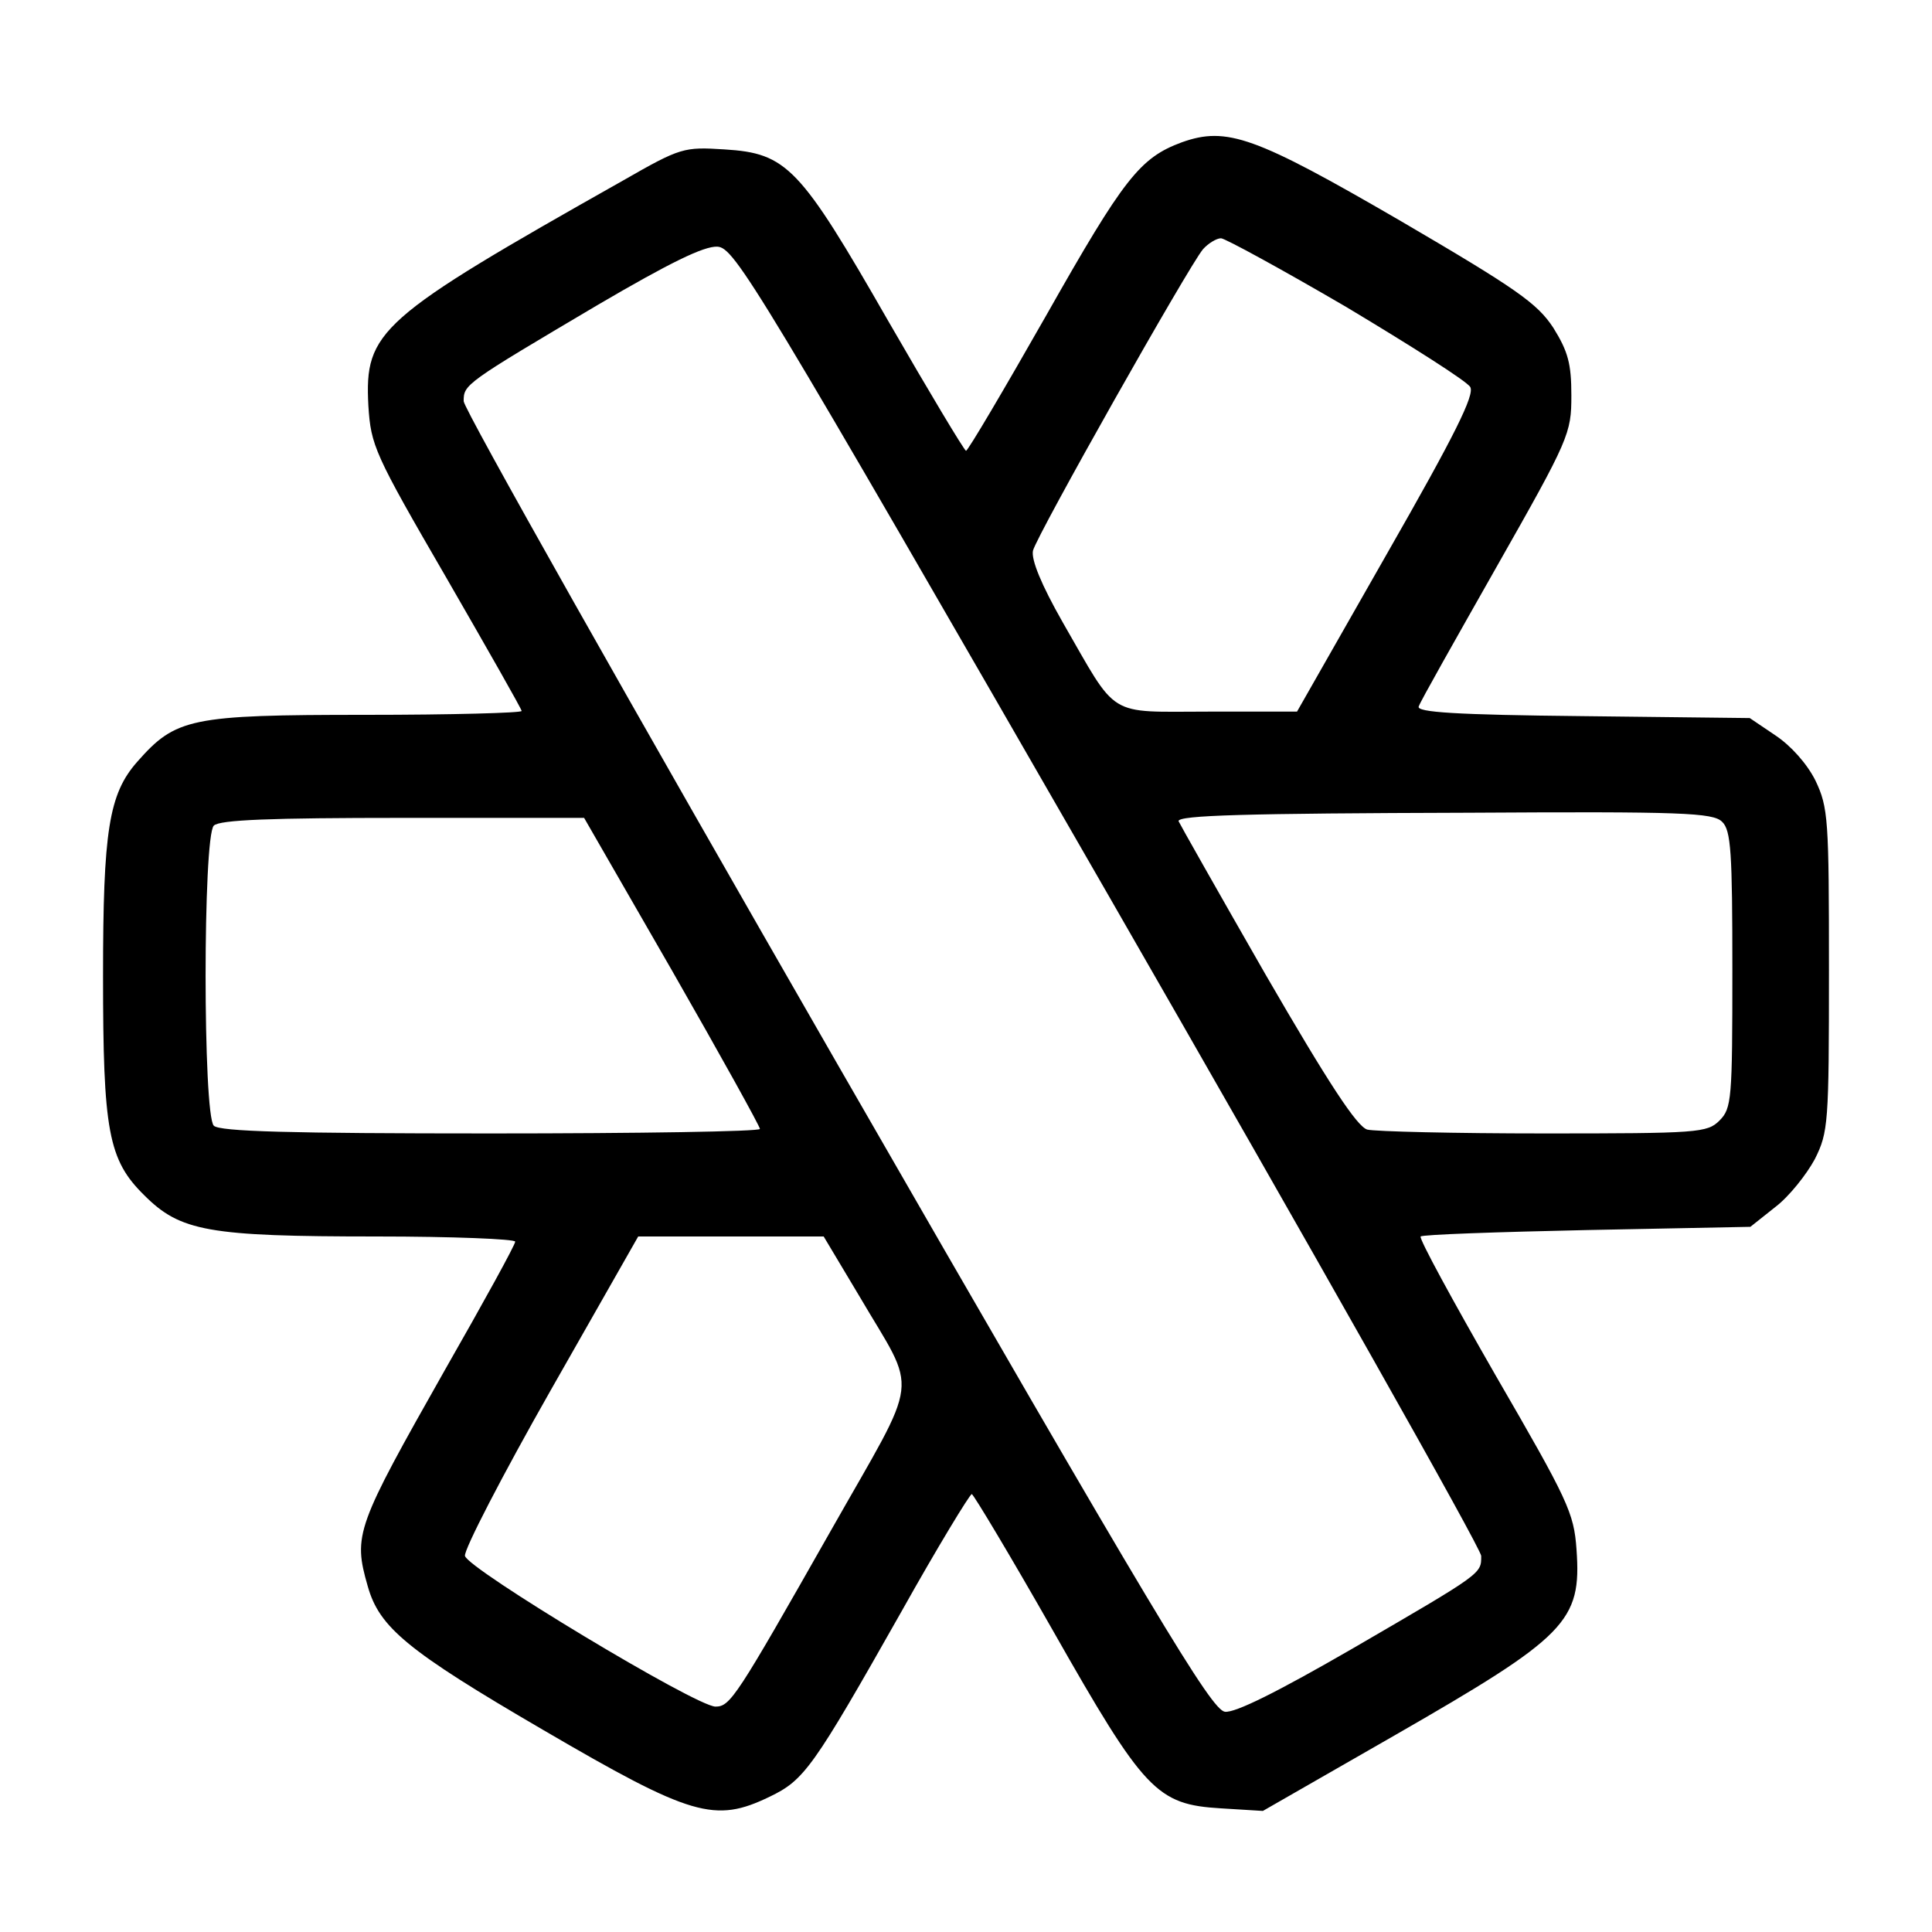
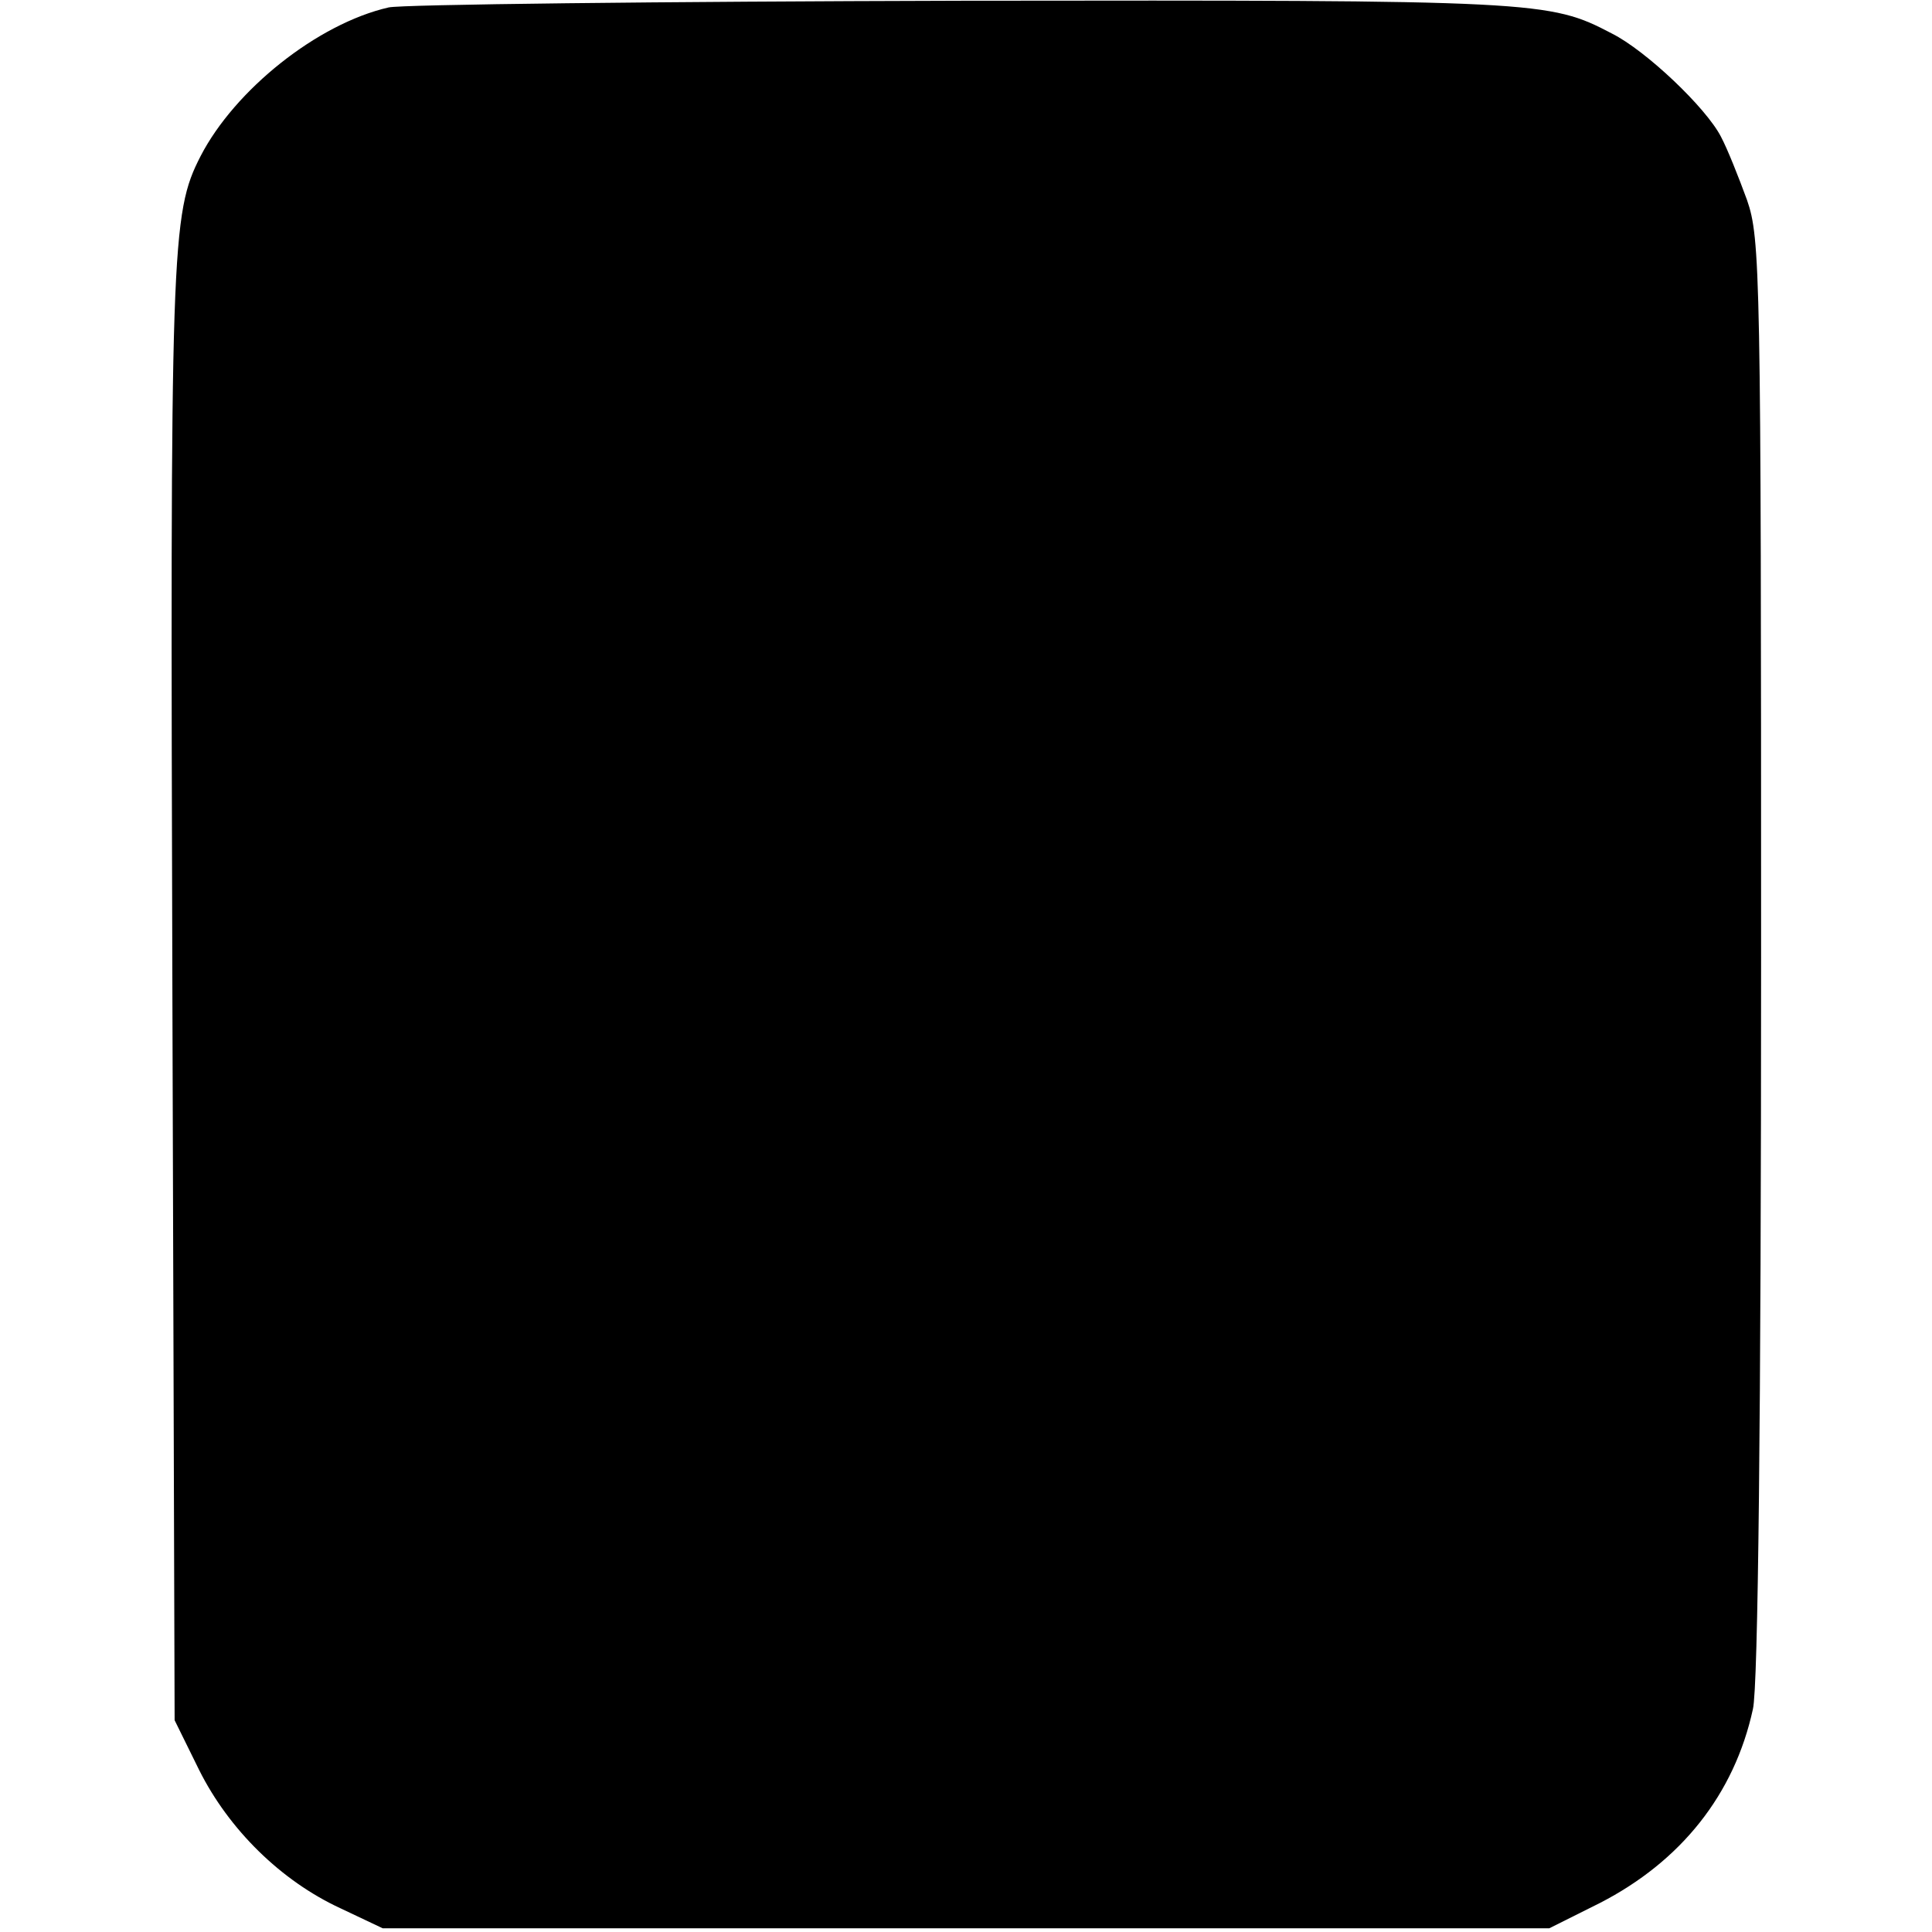
- <svg xmlns="http://www.w3.org/2000/svg" version="1.0" width="300pt" height="300pt" viewBox="0 0 300 300" preserveAspectRatio="xMidYMid meet">
-   <g transform="translate(0,300) scale(0.1,-0.1)" fill="#000000" stroke="none">
-     <path d="M1835 2779 c-65 -24 -90 -56 -210 -268 -66 -116 -122 -211 -125 -211 -3 1 -57 91 -121 202 -137 239 -157 260 -254 266 -63 4 -68 3 -157 -48 -381 -215 -402 -234 -396 -350 4 -62 9 -74 121 -267 64 -111 117 -204 117 -207 0 -3 -109 -6 -242 -6 -273 0 -295 -5 -355 -73 -44 -50 -53 -107 -53 -332 0 -241 8 -286 64 -341 56 -56 99 -64 361 -64 118 0 215 -4 215 -8 0 -5 -49 -94 -109 -199 -138 -244 -143 -256 -120 -336 18 -64 61 -100 272 -223 231 -135 267 -145 352 -104 54 26 67 44 205 288 56 100 106 182 109 182 3 -1 60 -96 126 -212 142 -250 161 -270 261 -276 l65 -4 204 117 c268 154 291 177 283 289 -4 57 -13 76 -126 271 -66 115 -119 212 -116 215 3 3 120 7 259 10 l253 5 39 31 c21 16 48 50 61 74 21 42 22 55 22 294 0 234 -1 252 -21 294 -13 26 -38 54 -62 70 l-40 27 -260 3 c-196 2 -258 6 -254 15 2 7 57 104 121 217 113 199 116 207 116 266 0 49 -5 68 -28 105 -25 38 -56 60 -239 167 -224 130 -268 146 -338 121z m256 -256 c100 -60 187 -115 192 -124 7 -12 -23 -73 -130 -260 l-139 -244 -138 0 c-159 0 -139 -12 -226 139 -33 58 -49 97 -46 111 6 24 242 442 264 468 8 9 21 17 28 17 6 0 94 -48 195 -107z m-370 -913 c318 -553 579 -1015 579 -1026 0 -28 3 -26 -200 -144 -116 -67 -182 -100 -198 -98 -21 3 -106 144 -603 1008 -318 553 -579 1015 -579 1027 0 26 1 27 209 150 111 65 164 91 185 90 27 -2 58 -53 607 -1007z m953 114 c14 -13 16 -48 16 -230 0 -201 -1 -215 -20 -234 -19 -19 -33 -20 -272 -20 -139 0 -263 3 -275 6 -16 5 -59 70 -158 241 -74 129 -135 237 -135 238 0 9 101 12 452 13 330 2 378 0 392 -14z m-1630 -232 c75 -131 136 -241 136 -245 0 -4 -188 -7 -418 -7 -312 0 -421 3 -430 12 -17 17 -17 449 0 466 9 9 88 12 294 12 l281 0 137 -238z m290 -504 c92 -157 97 -116 -44 -365 -147 -259 -156 -273 -179 -273 -30 0 -385 214 -389 234 -2 9 58 125 133 257 l136 239 144 0 144 0 55 -92z" />
+ <svg xmlns="http://www.w3.org/2000/svg" version="1.0" width="260pt" height="260pt" viewBox="0 0 260 260" preserveAspectRatio="xMidYMid meet">
+   <g transform="translate(0,260) scale(0.1,-0.1)" fill="#000000" stroke="none">
+     <path d="M523 2590 c-96 -22 -207 -111 -253 -200 -40 -78 -41 -118 -38 -1130 l3 -975 33 -67 c40 -80 110 -149 190 -186 l57 -27 785 0 785 0 68 34 c109 56 181 146 206 261 7 29 11 397 11 1011 0 924 -1 968 -19 1020 -11 30 -26 68 -35 85 -20 39 -101 116 -147 139 -84 44 -98 45 -874 44 -407 -1 -755 -5 -772 -9z" />
  </g>
</svg>
